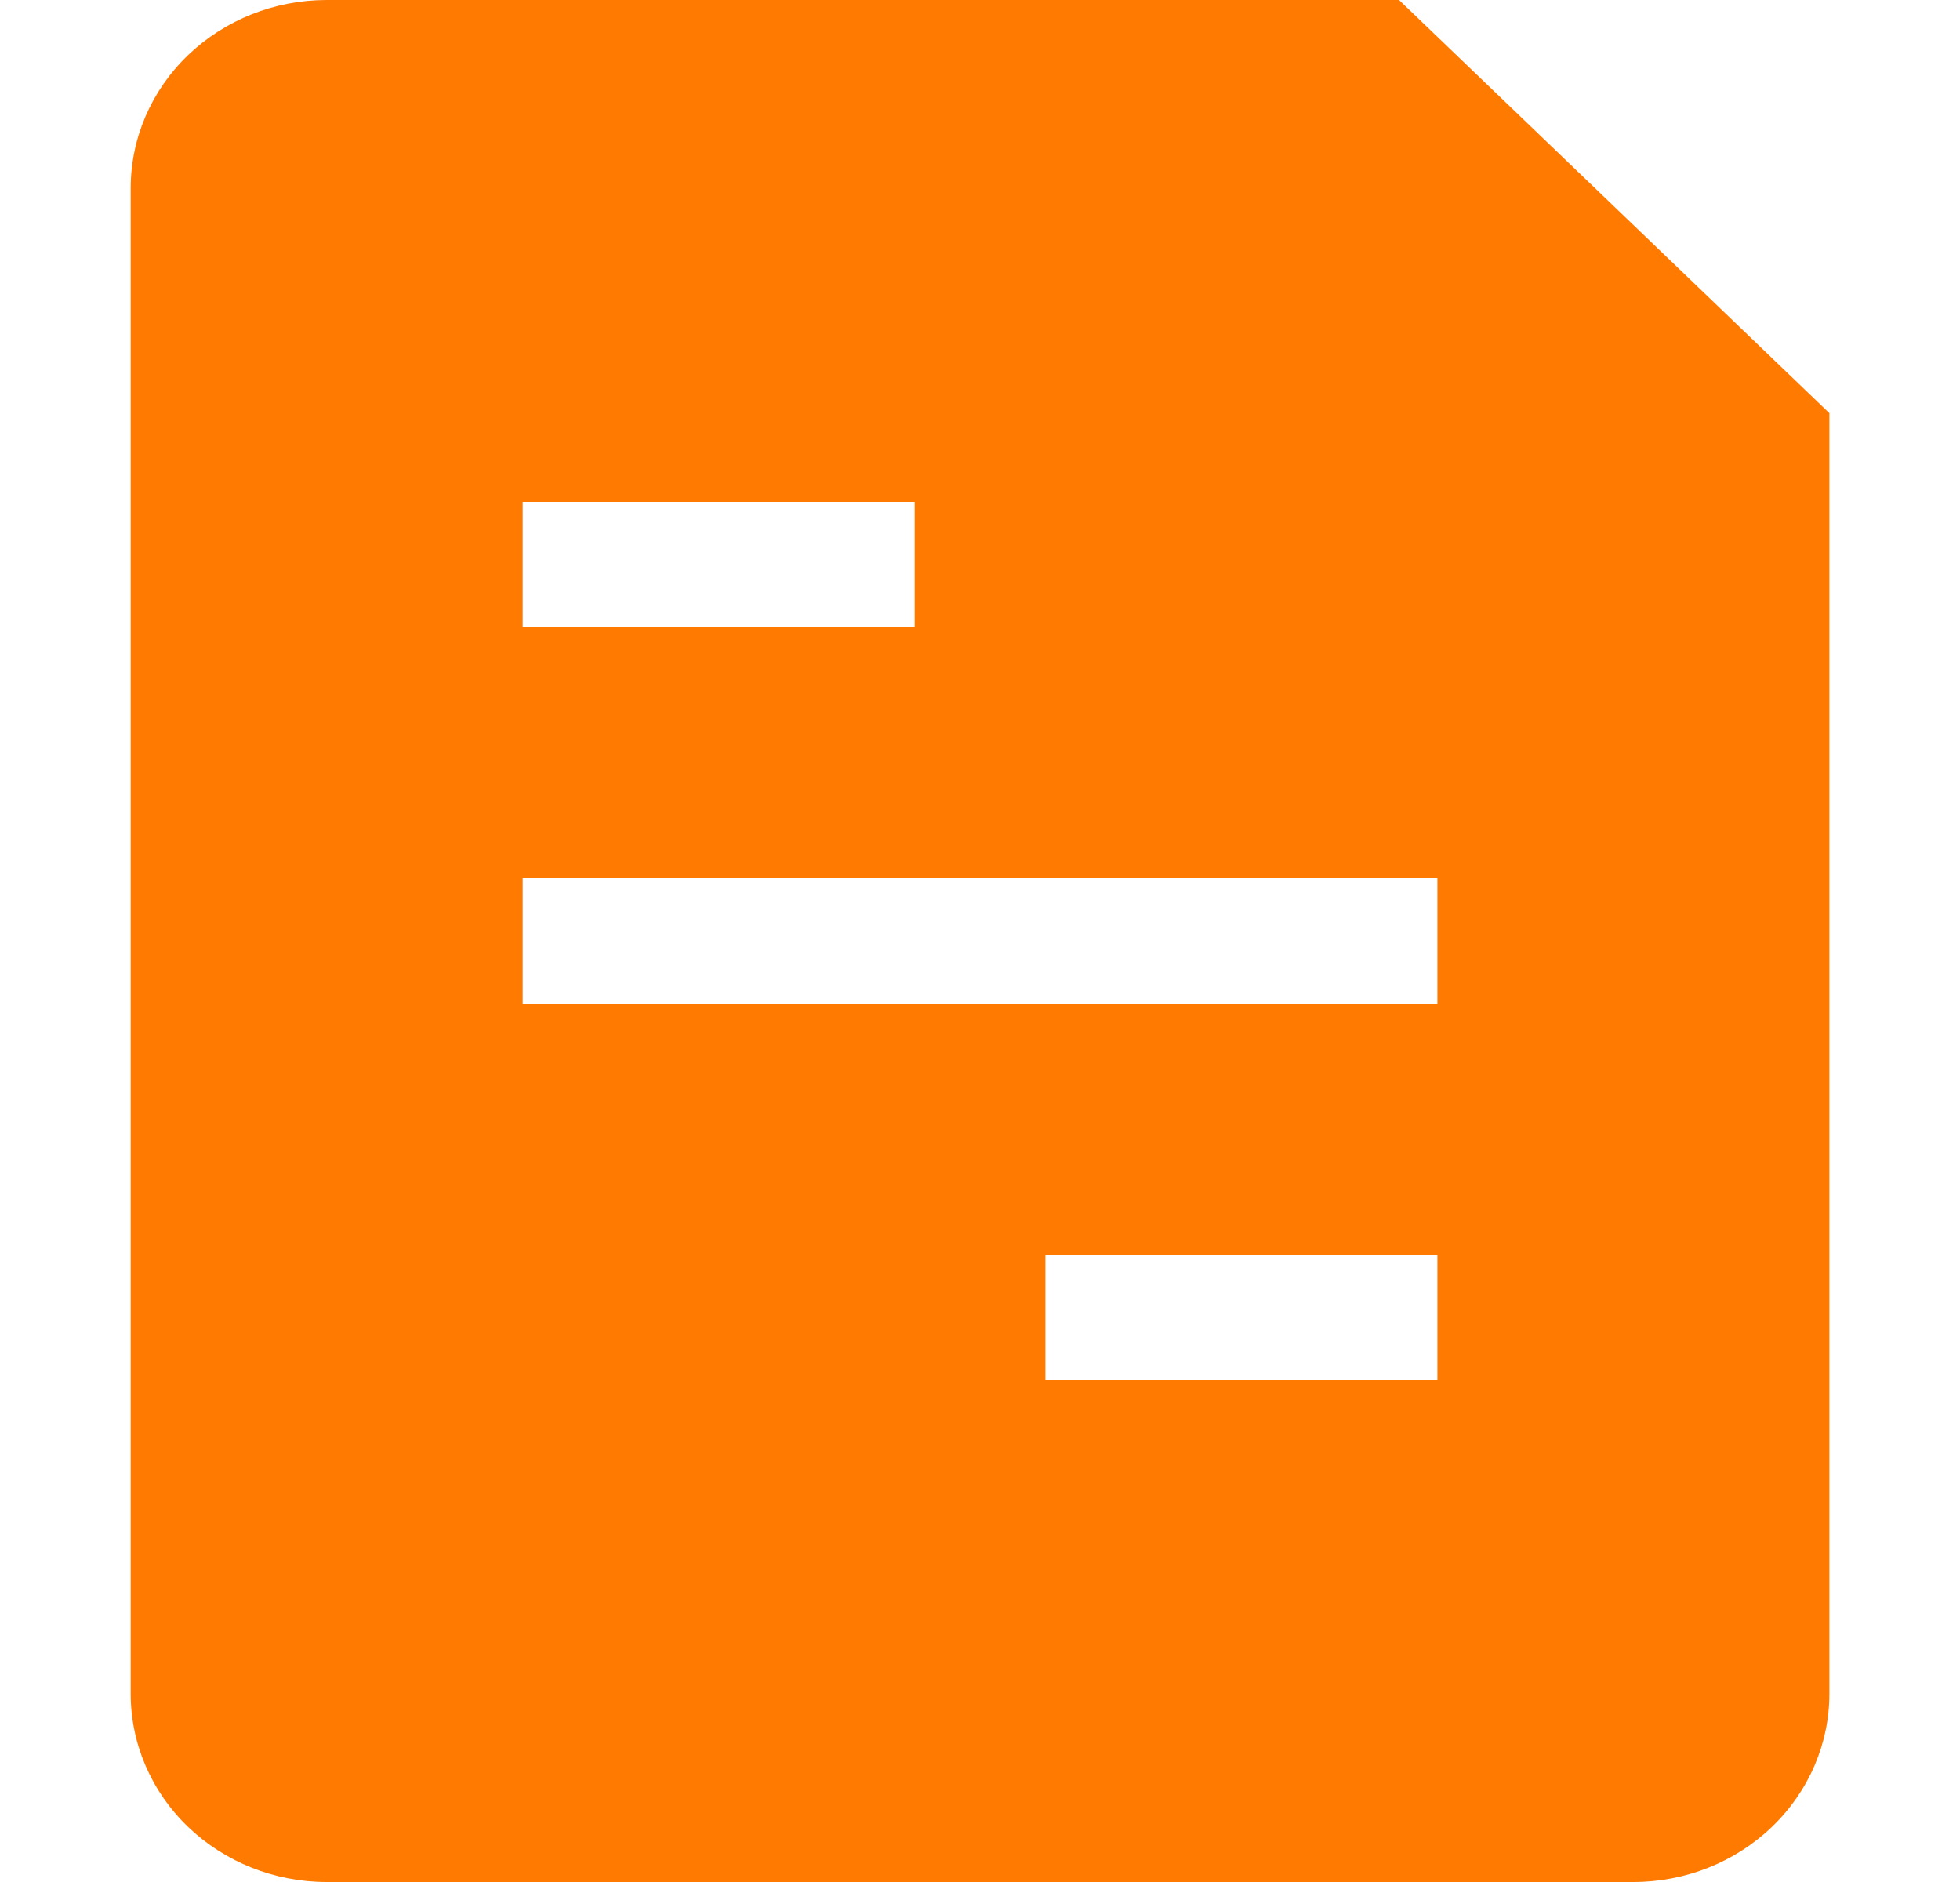
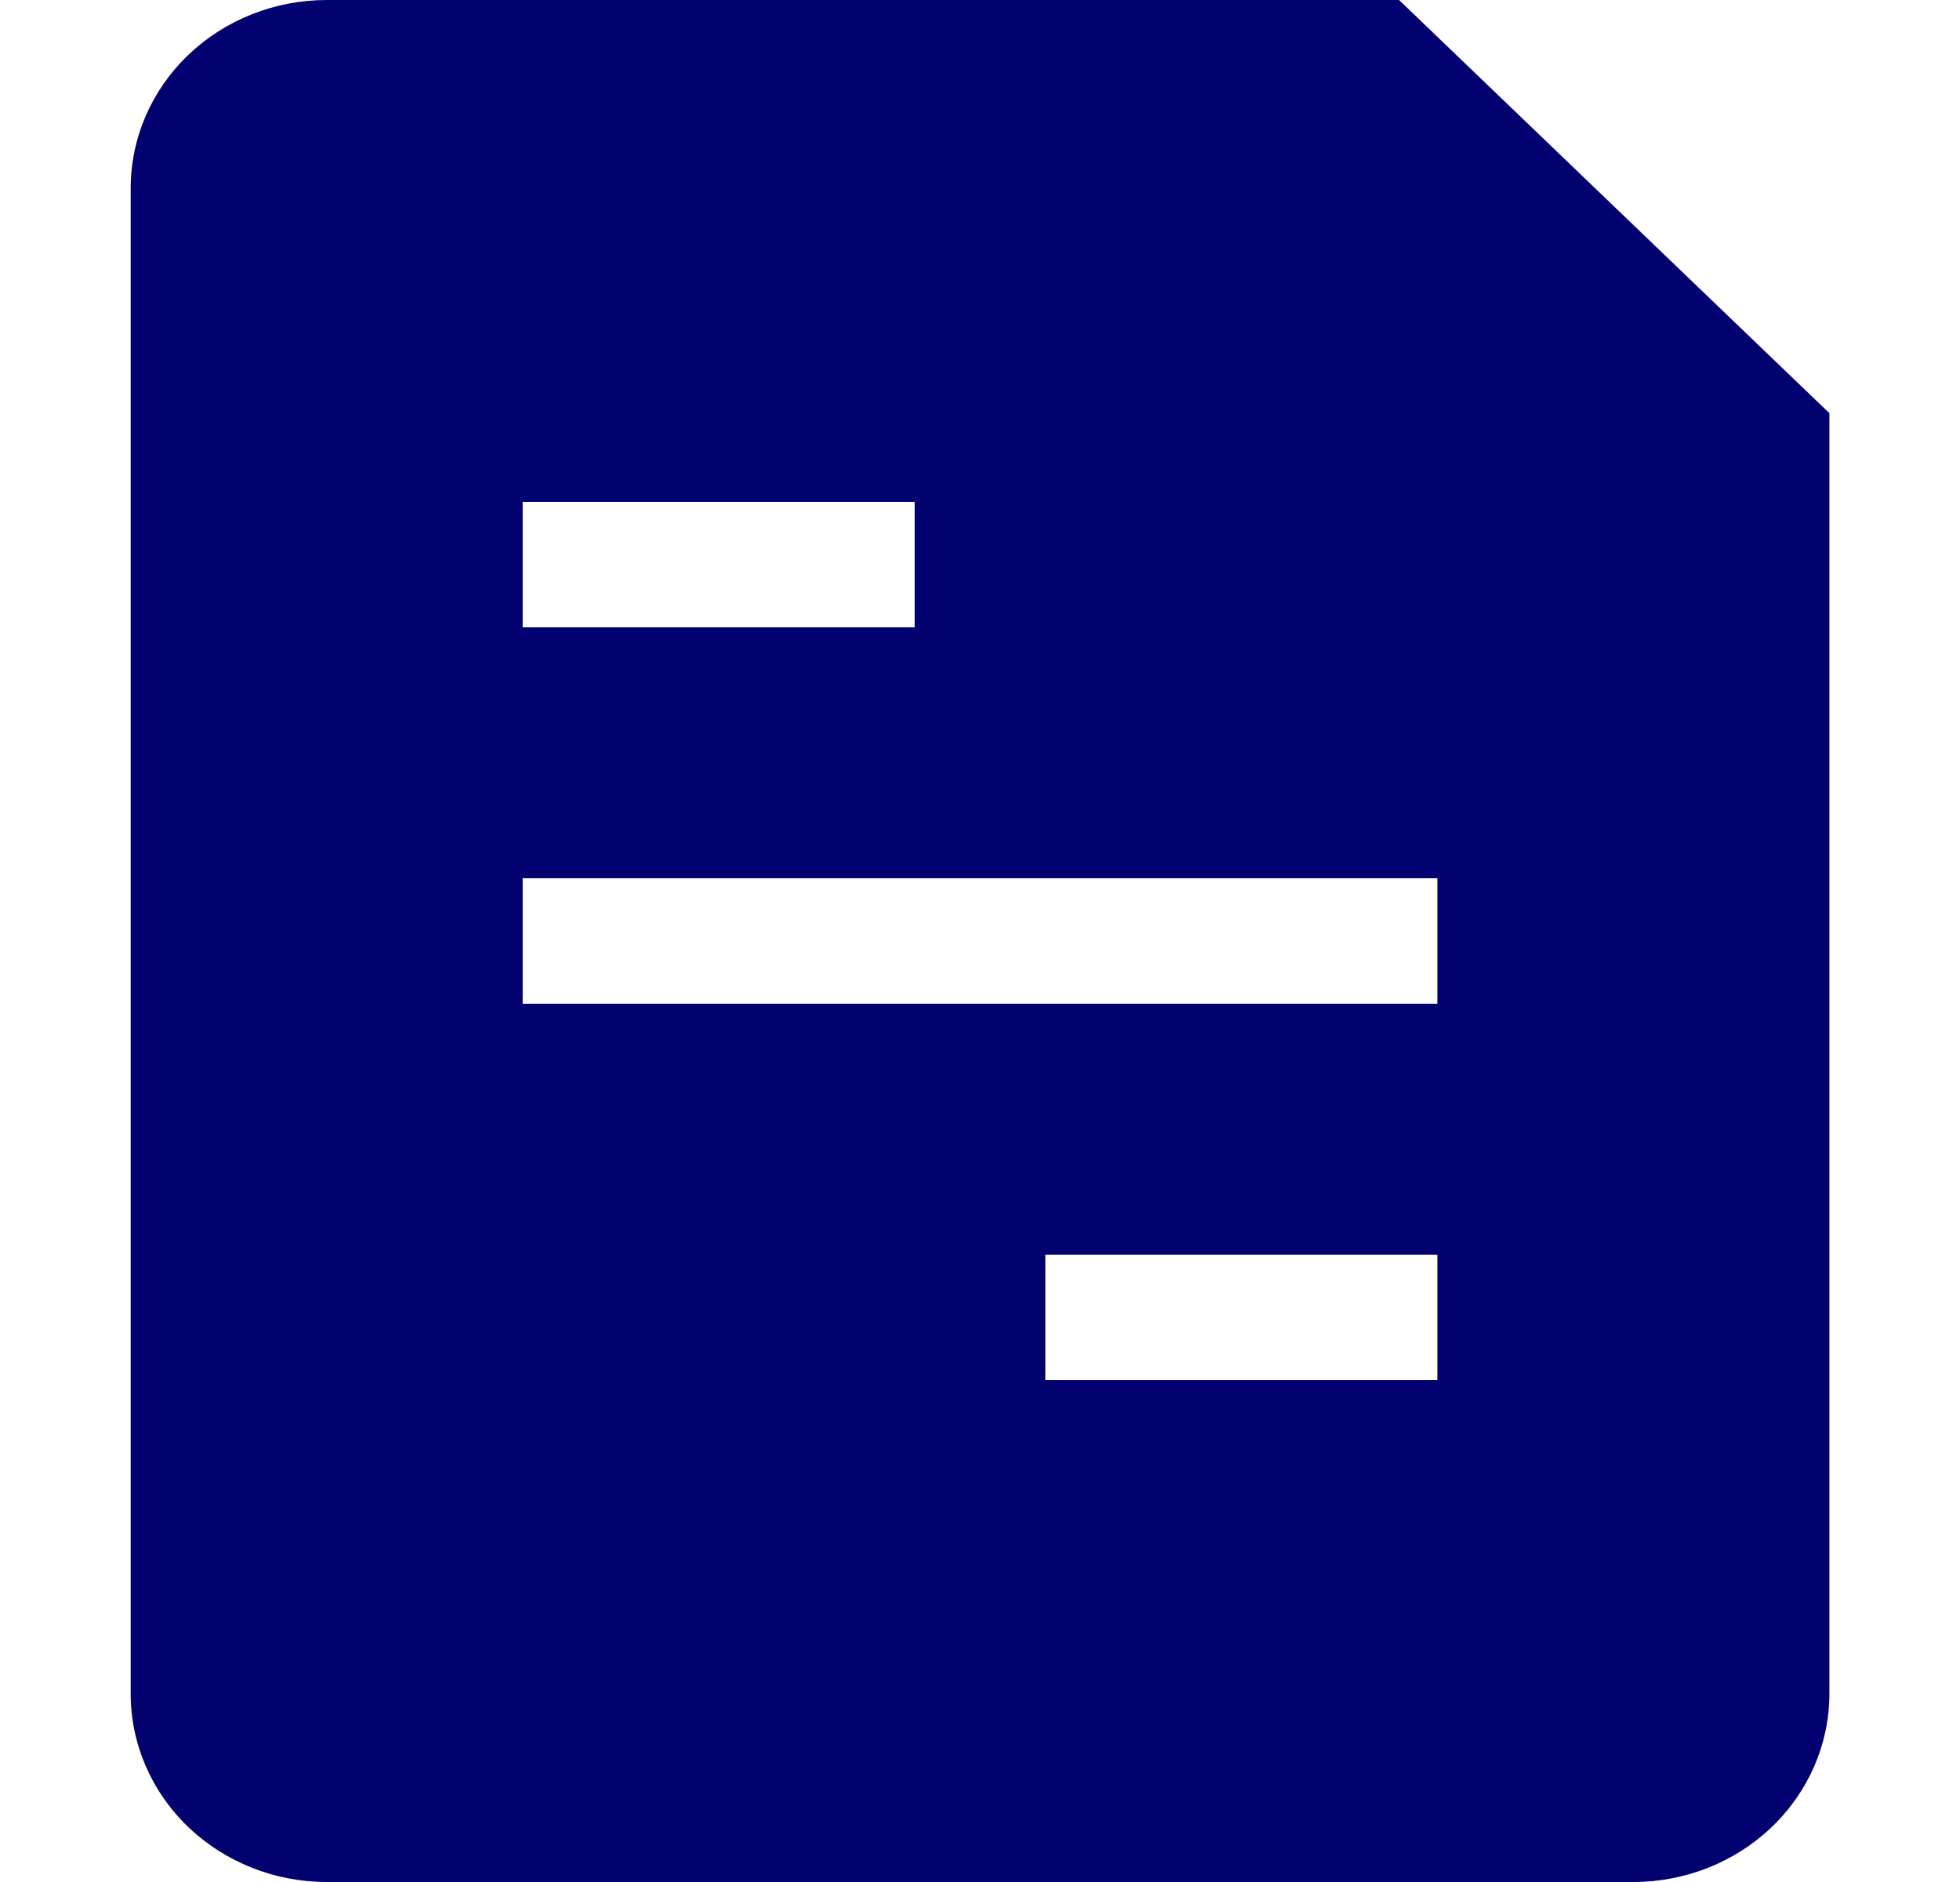
<svg xmlns="http://www.w3.org/2000/svg" width="25" height="24" viewBox="0 0 25 24" fill="none">
-   <path fill-rule="evenodd" clip-rule="evenodd" d="M1.667 2.4C1.667 1.763 1.93 1.153 2.399 0.703C2.868 0.253 3.504 0 4.167 0L17.845 0L23.334 5.269V21.6C23.334 22.236 23.07 22.847 22.601 23.297C22.133 23.747 21.497 24 20.834 24H4.167C3.504 24 2.868 23.747 2.399 23.297C1.93 22.847 1.667 22.236 1.667 21.6V2.4ZM6.667 6.4H11.667V8H6.667V6.4ZM18.334 11.2H6.667V12.8H18.334V11.2ZM18.334 16H13.334V17.6H18.334V16Z" fill="#FF7A01" />
+   <path fill-rule="evenodd" clip-rule="evenodd" d="M1.667 2.4C1.667 1.763 1.93 1.153 2.399 0.703C2.868 0.253 3.504 0 4.167 0L17.845 0L23.334 5.269V21.6C23.334 22.236 23.07 22.847 22.601 23.297C22.133 23.747 21.497 24 20.834 24H4.167C3.504 24 2.868 23.747 2.399 23.297C1.93 22.847 1.667 22.236 1.667 21.6V2.4ZM6.667 6.4H11.667V8H6.667V6.4ZM18.334 11.2H6.667V12.8H18.334V11.2ZM18.334 16H13.334V17.6H18.334V16Z" fill="#03016F" />
</svg>
